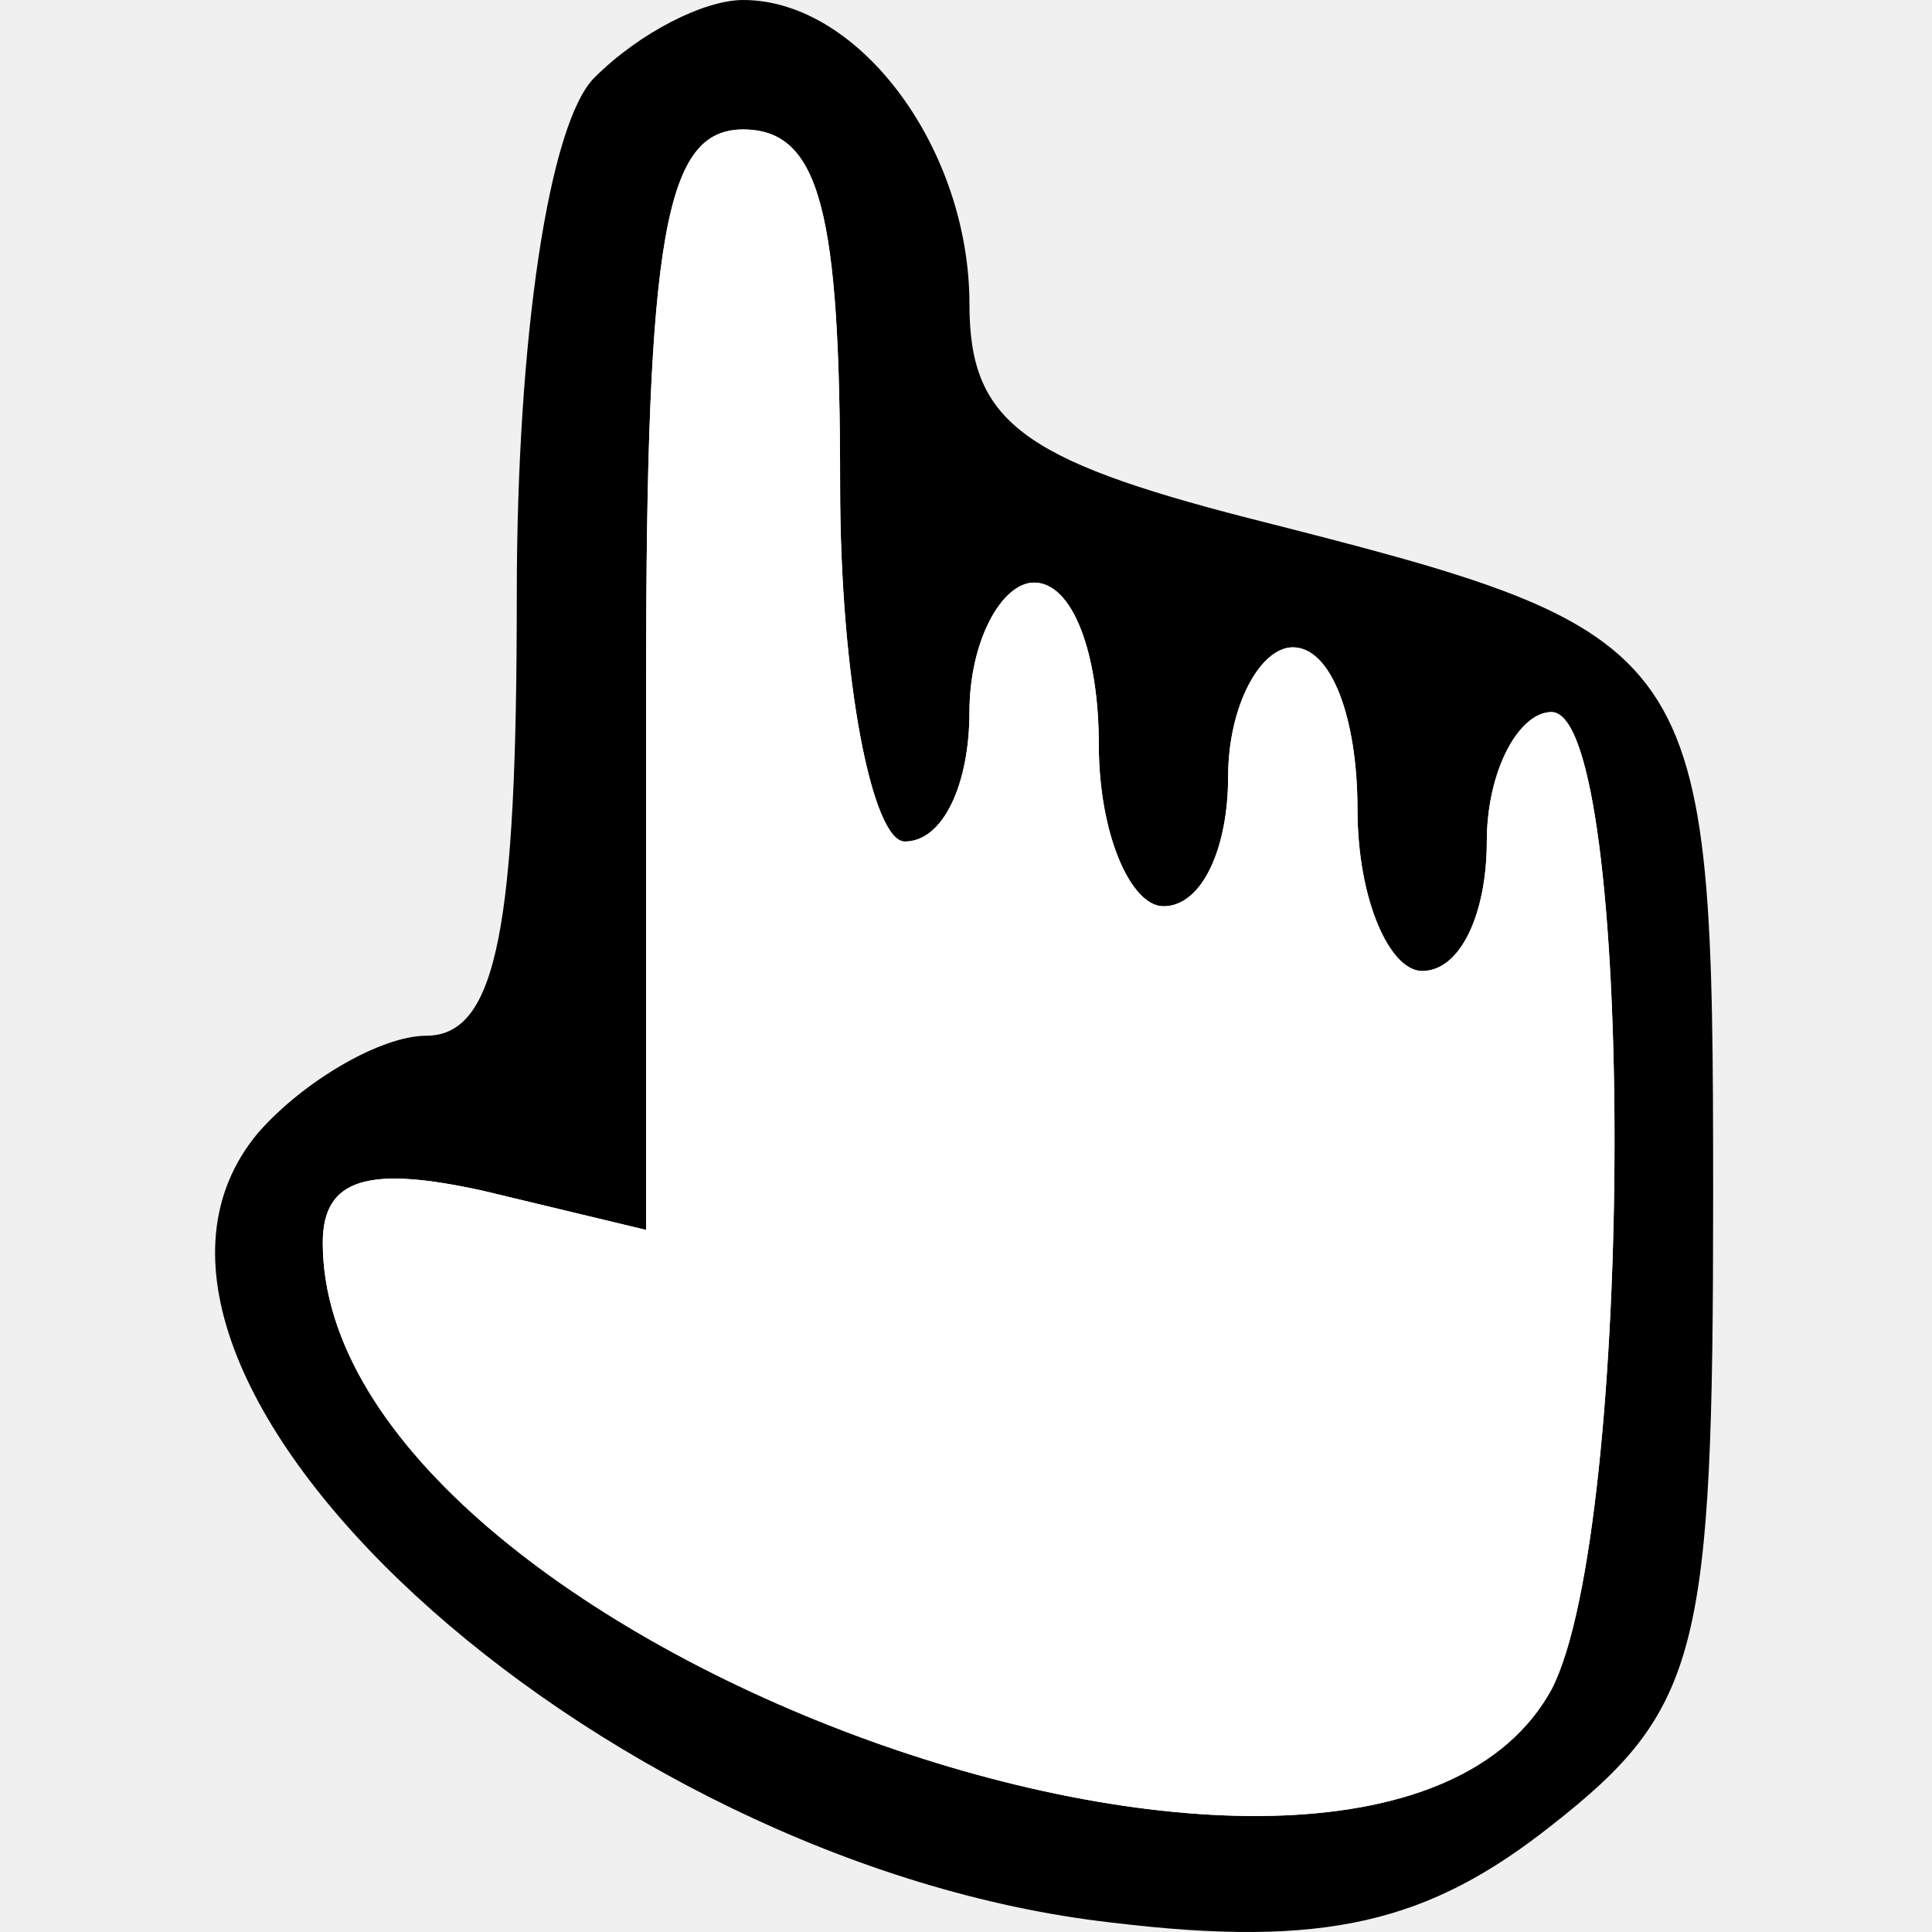
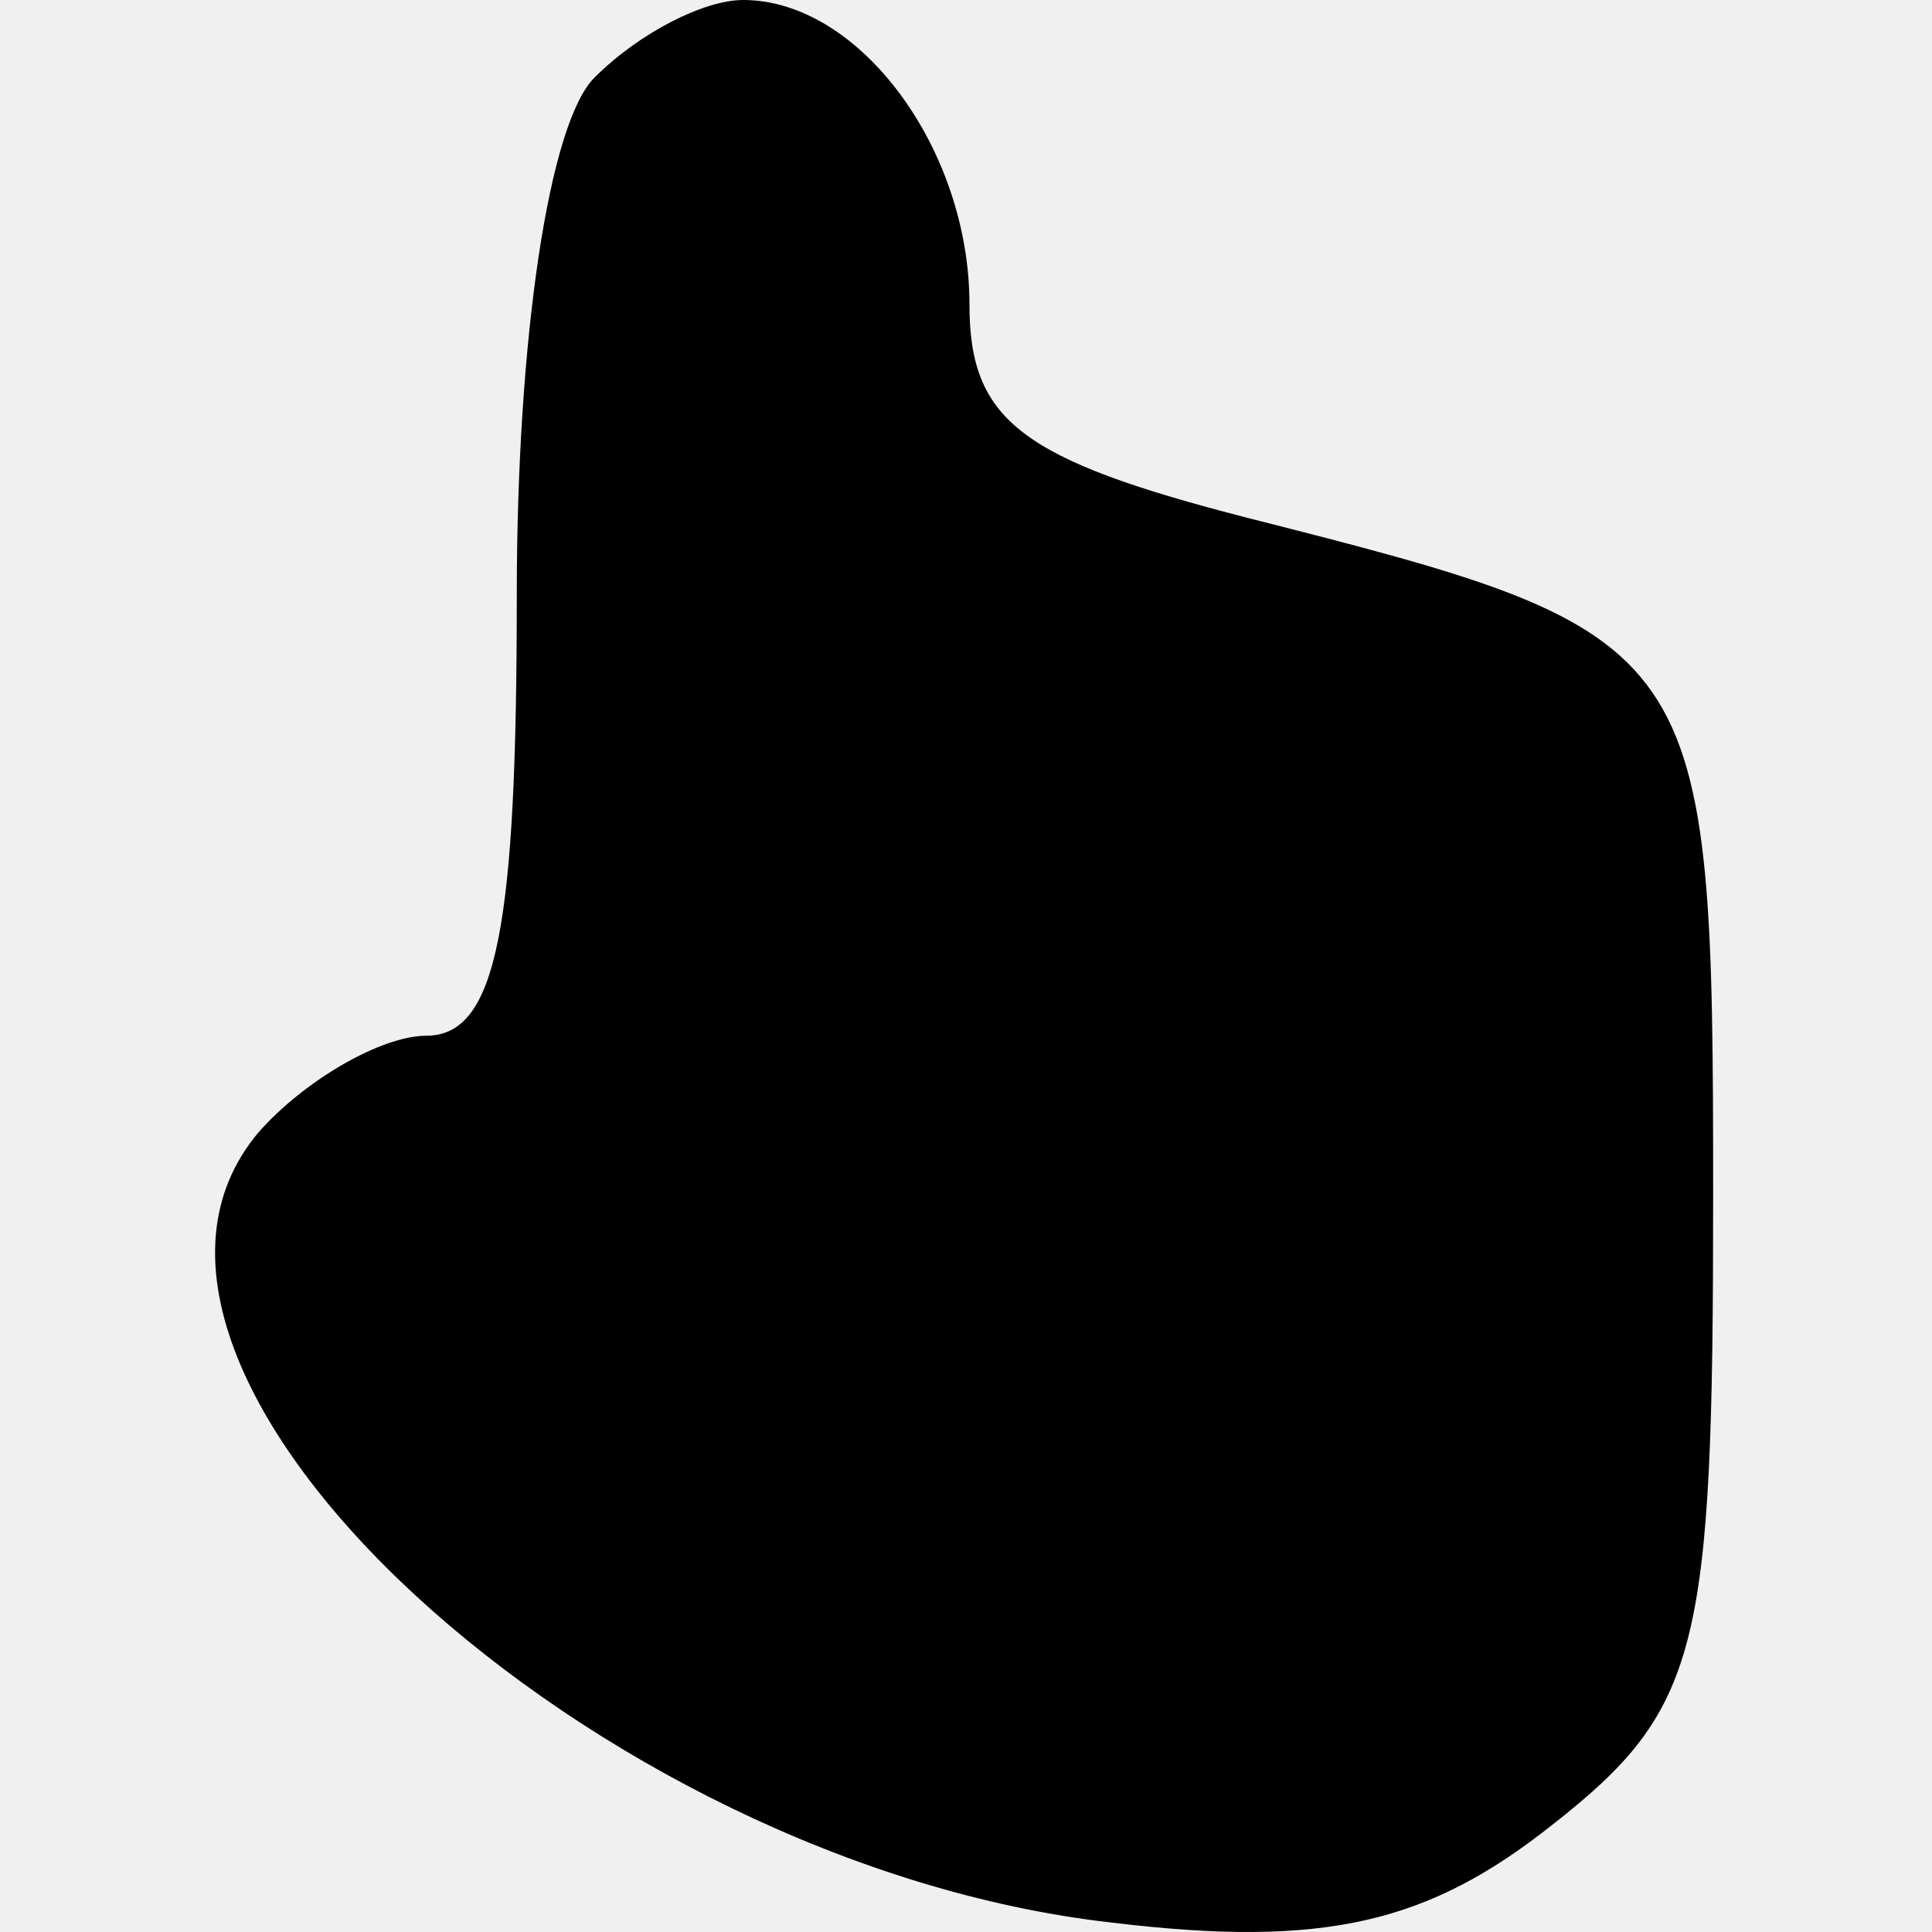
<svg xmlns="http://www.w3.org/2000/svg" width="32" height="32" viewBox="0 0 512 512" fill="none">
-   <path fill-rule="evenodd" clip-rule="evenodd" d="M196.934 0C227.782 0 256.917 39.457 256.917 80.629C256.917 111.507 270.627 121.801 330.609 137.24C452.287 168.119 454 169.835 454 317.368C454 437.452 450.573 452.891 411.156 483.77C378.595 509.502 351.175 516.364 294.621 509.502C157.519 494.063 15.274 363.685 68.401 300.211C80.397 286.487 100.964 274.479 112.96 274.479C131.811 274.478 136.953 245.315 136.953 157.826C136.953 89.206 145.521 32.594 157.518 20.585C169.514 8.578 186.651 0 196.934 0ZM196.934 34.311C176.369 34.311 171.227 61.759 171.227 180.127V325.944L128.383 315.652C97.536 308.79 85.54 312.22 85.54 329.375C85.54 435.735 363.17 535.235 411.156 447.746C433.348 405.026 433.435 190.392 411.417 188.714L411.156 188.705C402.588 188.705 394.02 204.144 394.019 223.014C394.019 241.884 387.163 257.325 376.88 257.325C368.312 257.323 359.743 238.454 359.743 214.438C359.743 190.421 352.888 171.55 342.606 171.549C334.037 171.549 325.467 186.989 325.467 205.86C325.467 224.73 318.612 240.17 308.33 240.17C299.761 240.17 291.193 221.298 291.193 197.281C291.193 173.265 284.336 154.395 274.054 154.395C265.485 154.396 256.917 169.835 256.917 188.705C256.916 207.575 250.062 223.013 239.78 223.014C231.211 223.014 222.64 180.127 222.64 128.662C222.64 56.611 217.499 34.311 196.934 34.311Z" fill="black" />
-   <path d="M196.934 34.311C176.369 34.311 171.227 61.759 171.227 180.127V325.944L128.383 315.652C97.536 308.79 85.54 312.22 85.54 329.375C85.54 435.735 363.17 535.235 411.156 447.746C433.348 405.026 433.435 190.392 411.417 188.714L411.156 188.705C402.588 188.705 394.02 204.144 394.019 223.014C394.019 241.884 387.163 257.325 376.88 257.325C368.312 257.323 359.743 238.454 359.743 214.438C359.743 190.421 352.888 171.55 342.606 171.549C334.037 171.549 325.467 186.989 325.467 205.86C325.467 224.73 318.612 240.17 308.33 240.17C299.761 240.17 291.193 221.298 291.193 197.281C291.193 173.265 284.336 154.395 274.054 154.395C265.485 154.396 256.917 169.835 256.917 188.705C256.916 207.575 250.062 223.013 239.78 223.014C231.211 223.014 222.64 180.127 222.64 128.662C222.64 56.611 217.499 34.311 196.934 34.311Z" fill="white" />
+   <path d="M196.934 0C227.782 0 256.917 39.457 256.917 80.629C256.917 111.507 270.627 121.801 330.609 137.24C452.286 168.119 454 169.835 454 317.367C454 437.451 450.573 452.891 411.156 483.77C378.595 509.502 351.175 516.364 294.621 509.502C157.519 494.062 15.274 363.684 68.4 300.211C80.397 286.487 100.964 274.479 112.96 274.479C131.811 274.478 136.953 245.315 136.953 157.826C136.953 89.207 145.521 32.595 157.518 20.586C169.514 8.578 186.651 0.001 196.934 0Z" fill="black" />
</svg>
